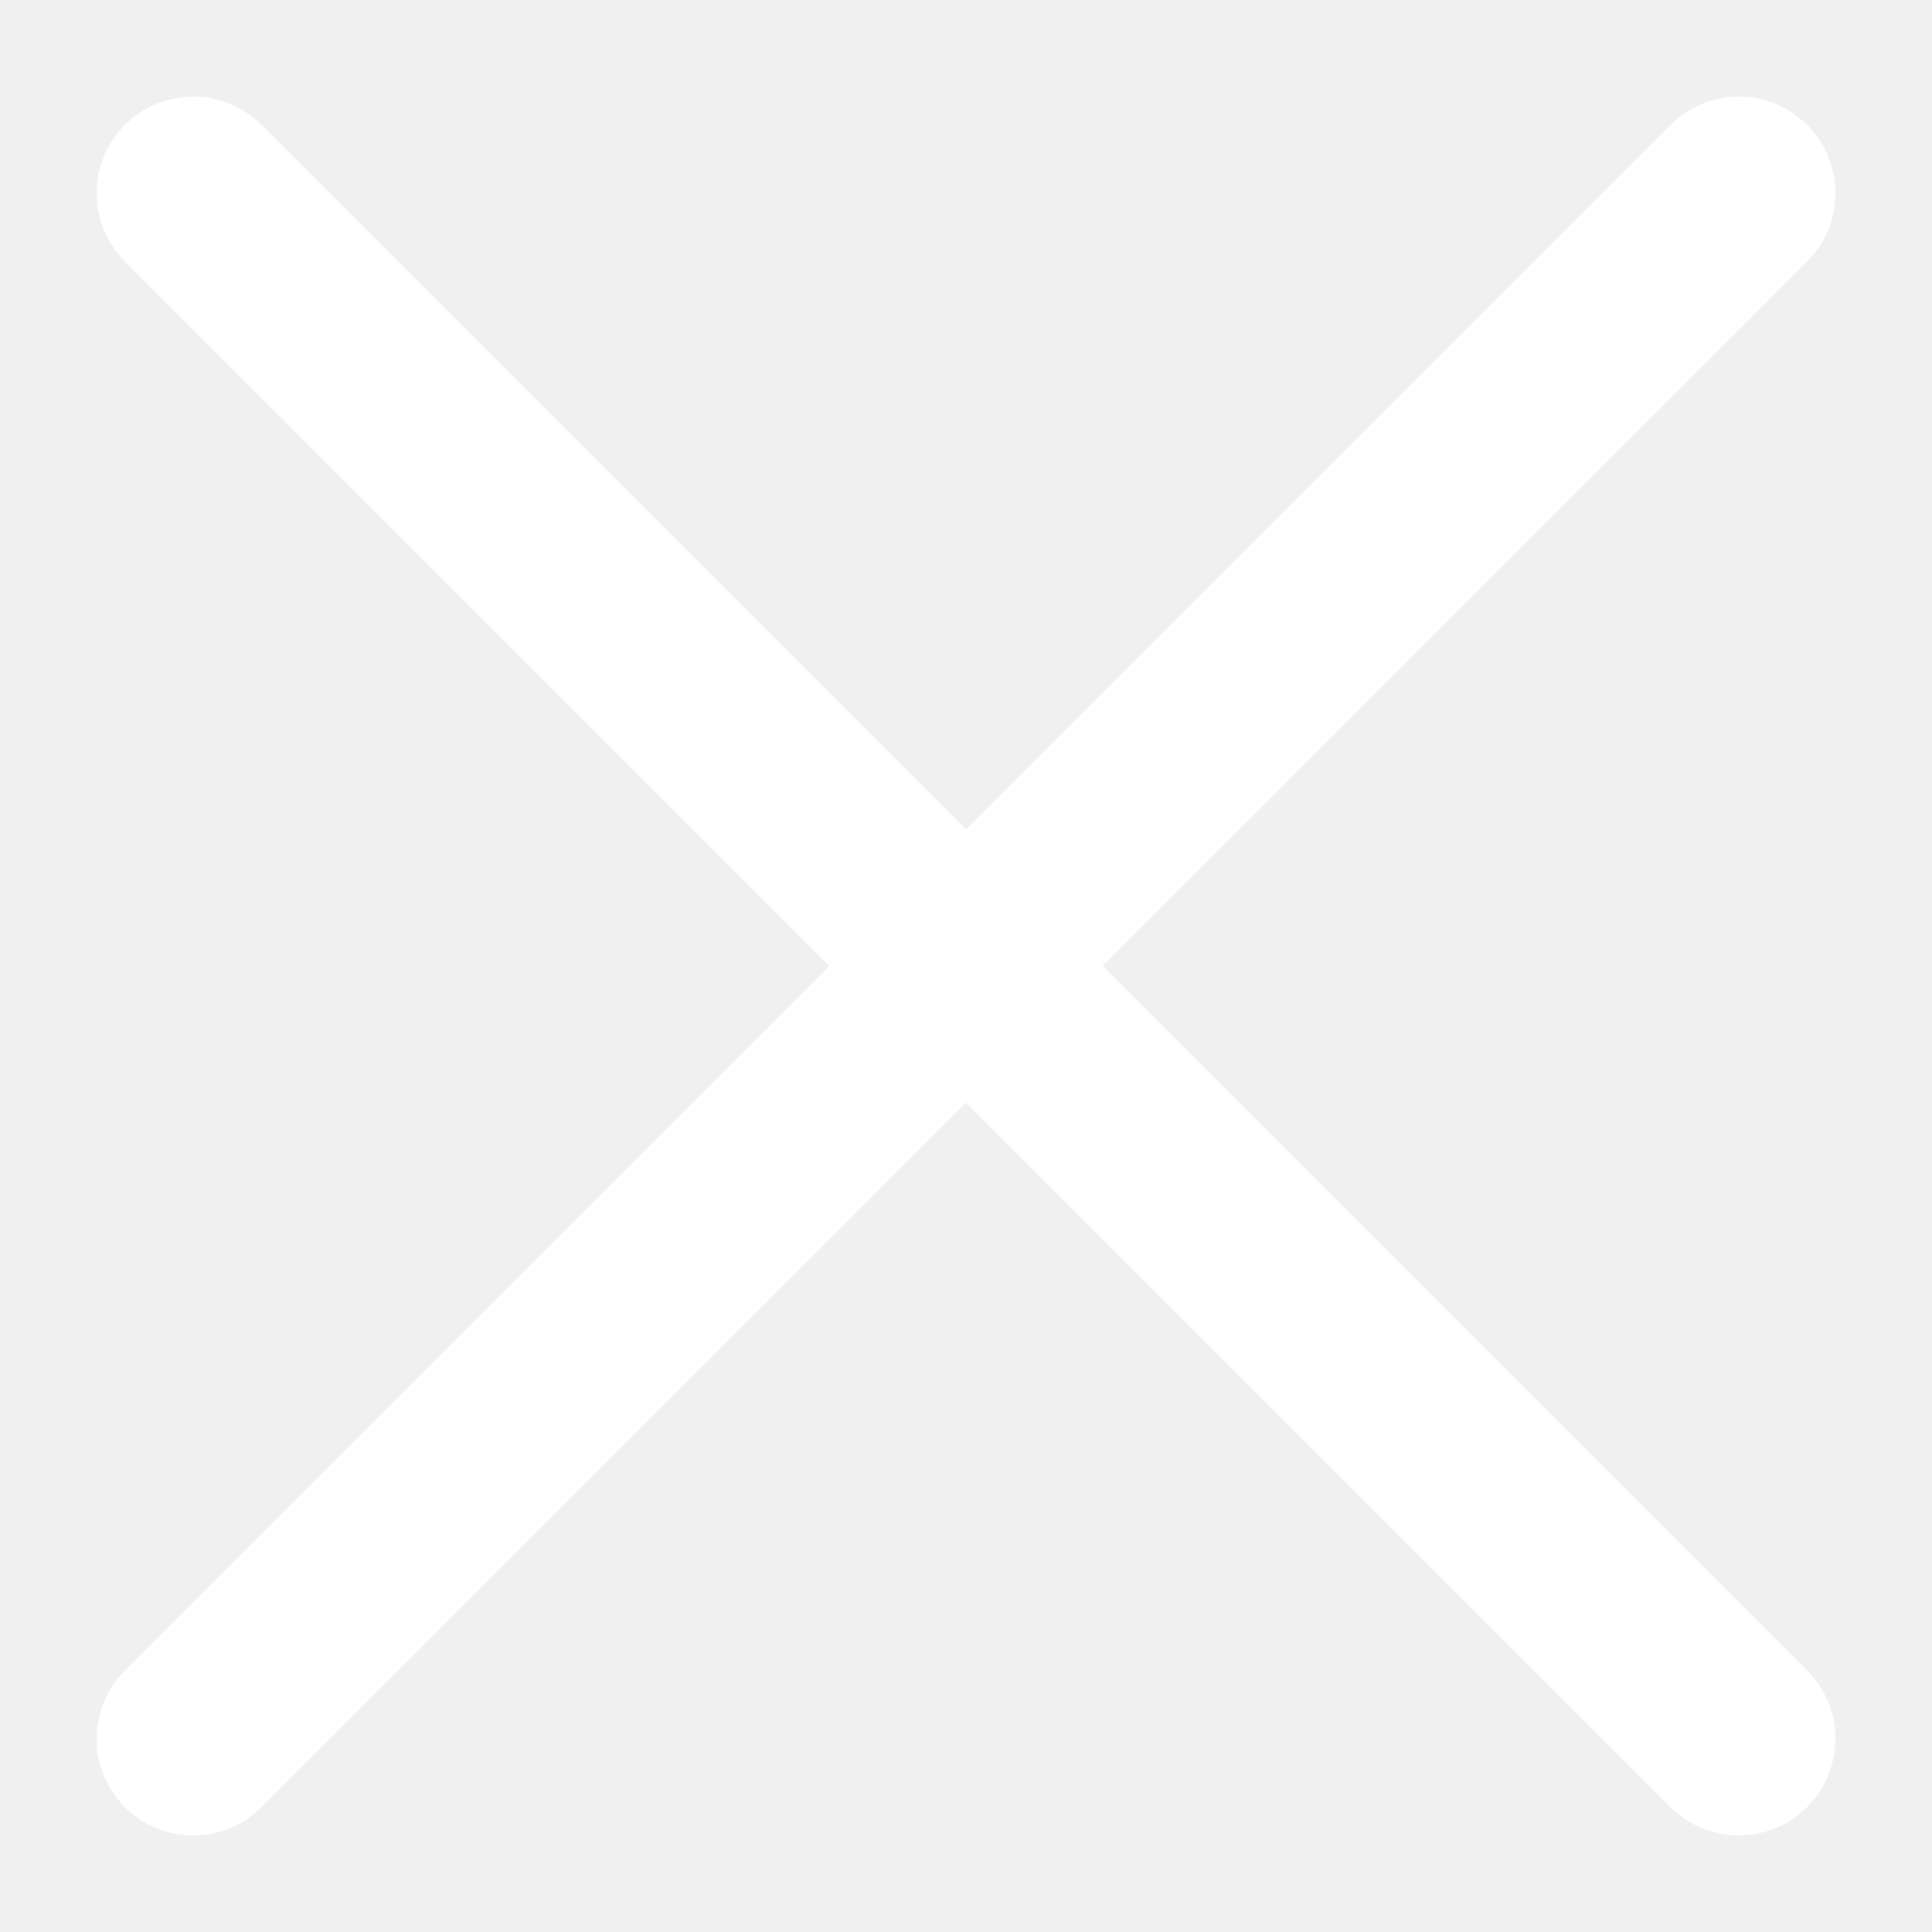
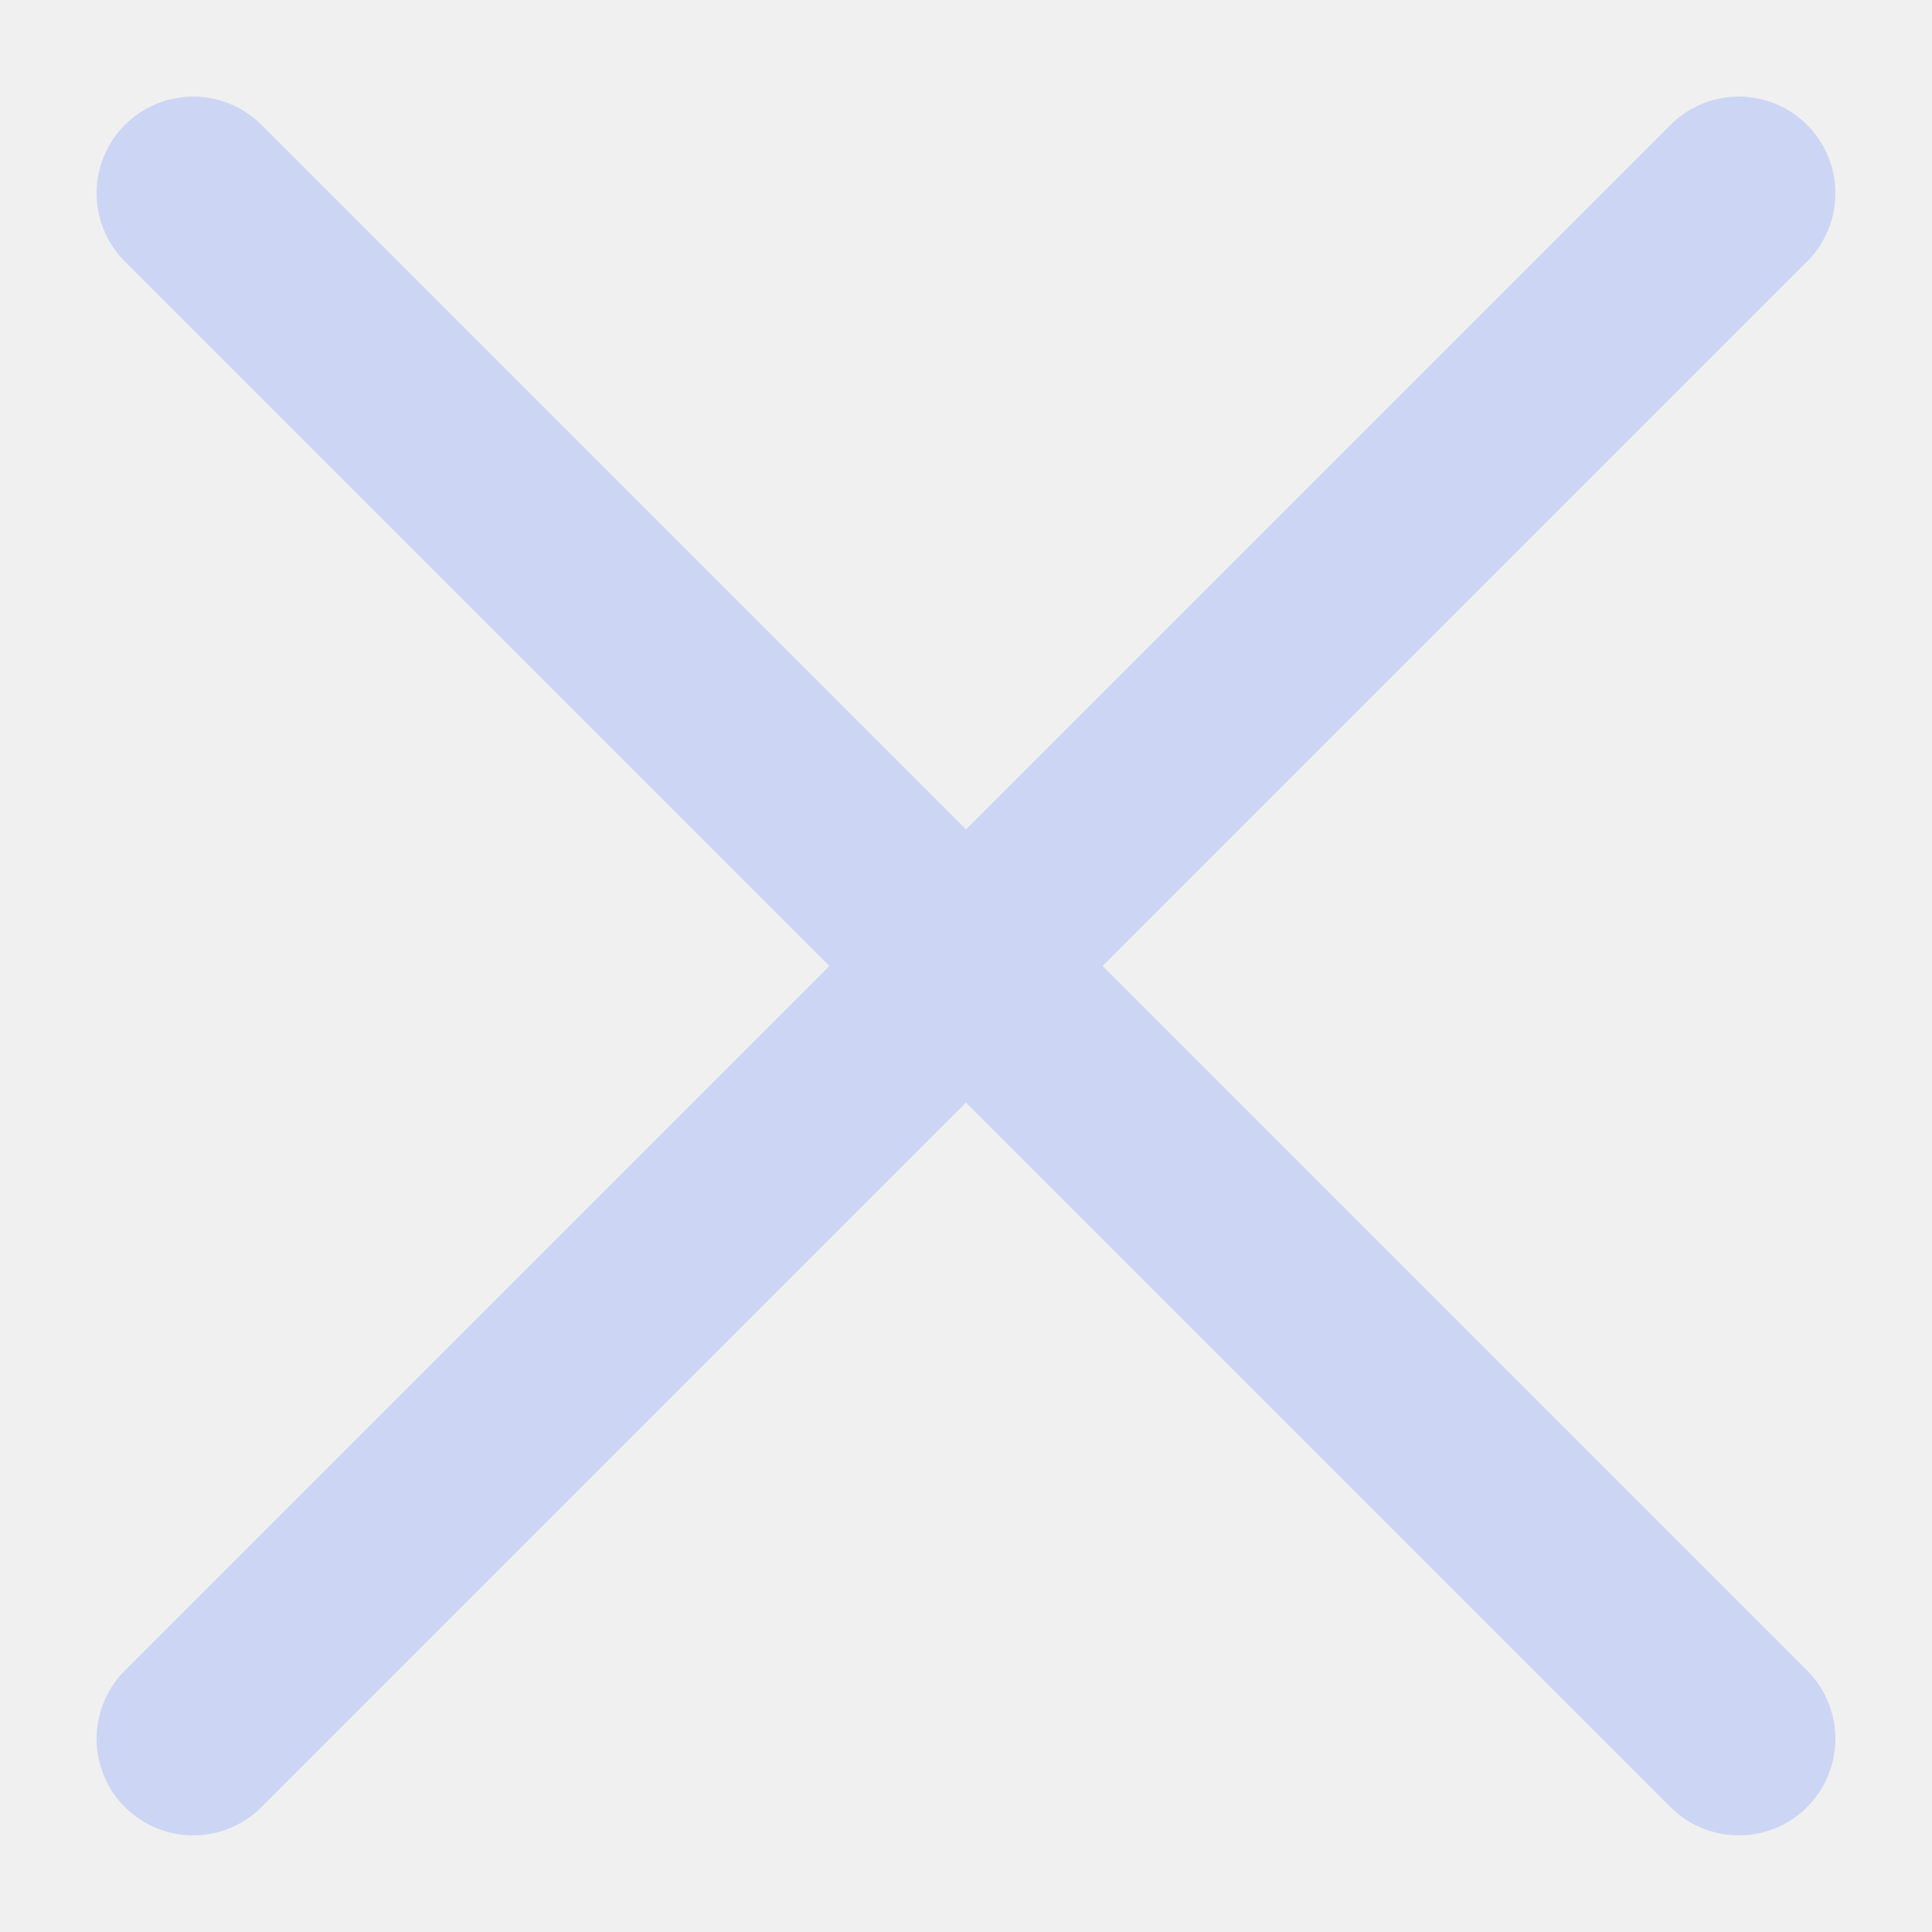
<svg xmlns="http://www.w3.org/2000/svg" width="100%" height="100%" viewBox="0 0 200 200">
-   <line x1="20" y1="20" x2="180" y2="180" stroke="white" stroke-width="20" stroke-linecap="round" />
-   <line x1="180" y1="20" x2="20" y2="180" stroke="white" stroke-width="20" stroke-linecap="round" />
+   <line x1="20" y1="20" x2="180" y2="180" stroke="#CCD6F4" stroke-width="20" stroke-linecap="round" />
+   <line x1="180" y1="20" x2="20" y2="180" stroke="#CCD6F4" stroke-width="20" stroke-linecap="round" />
</svg>
